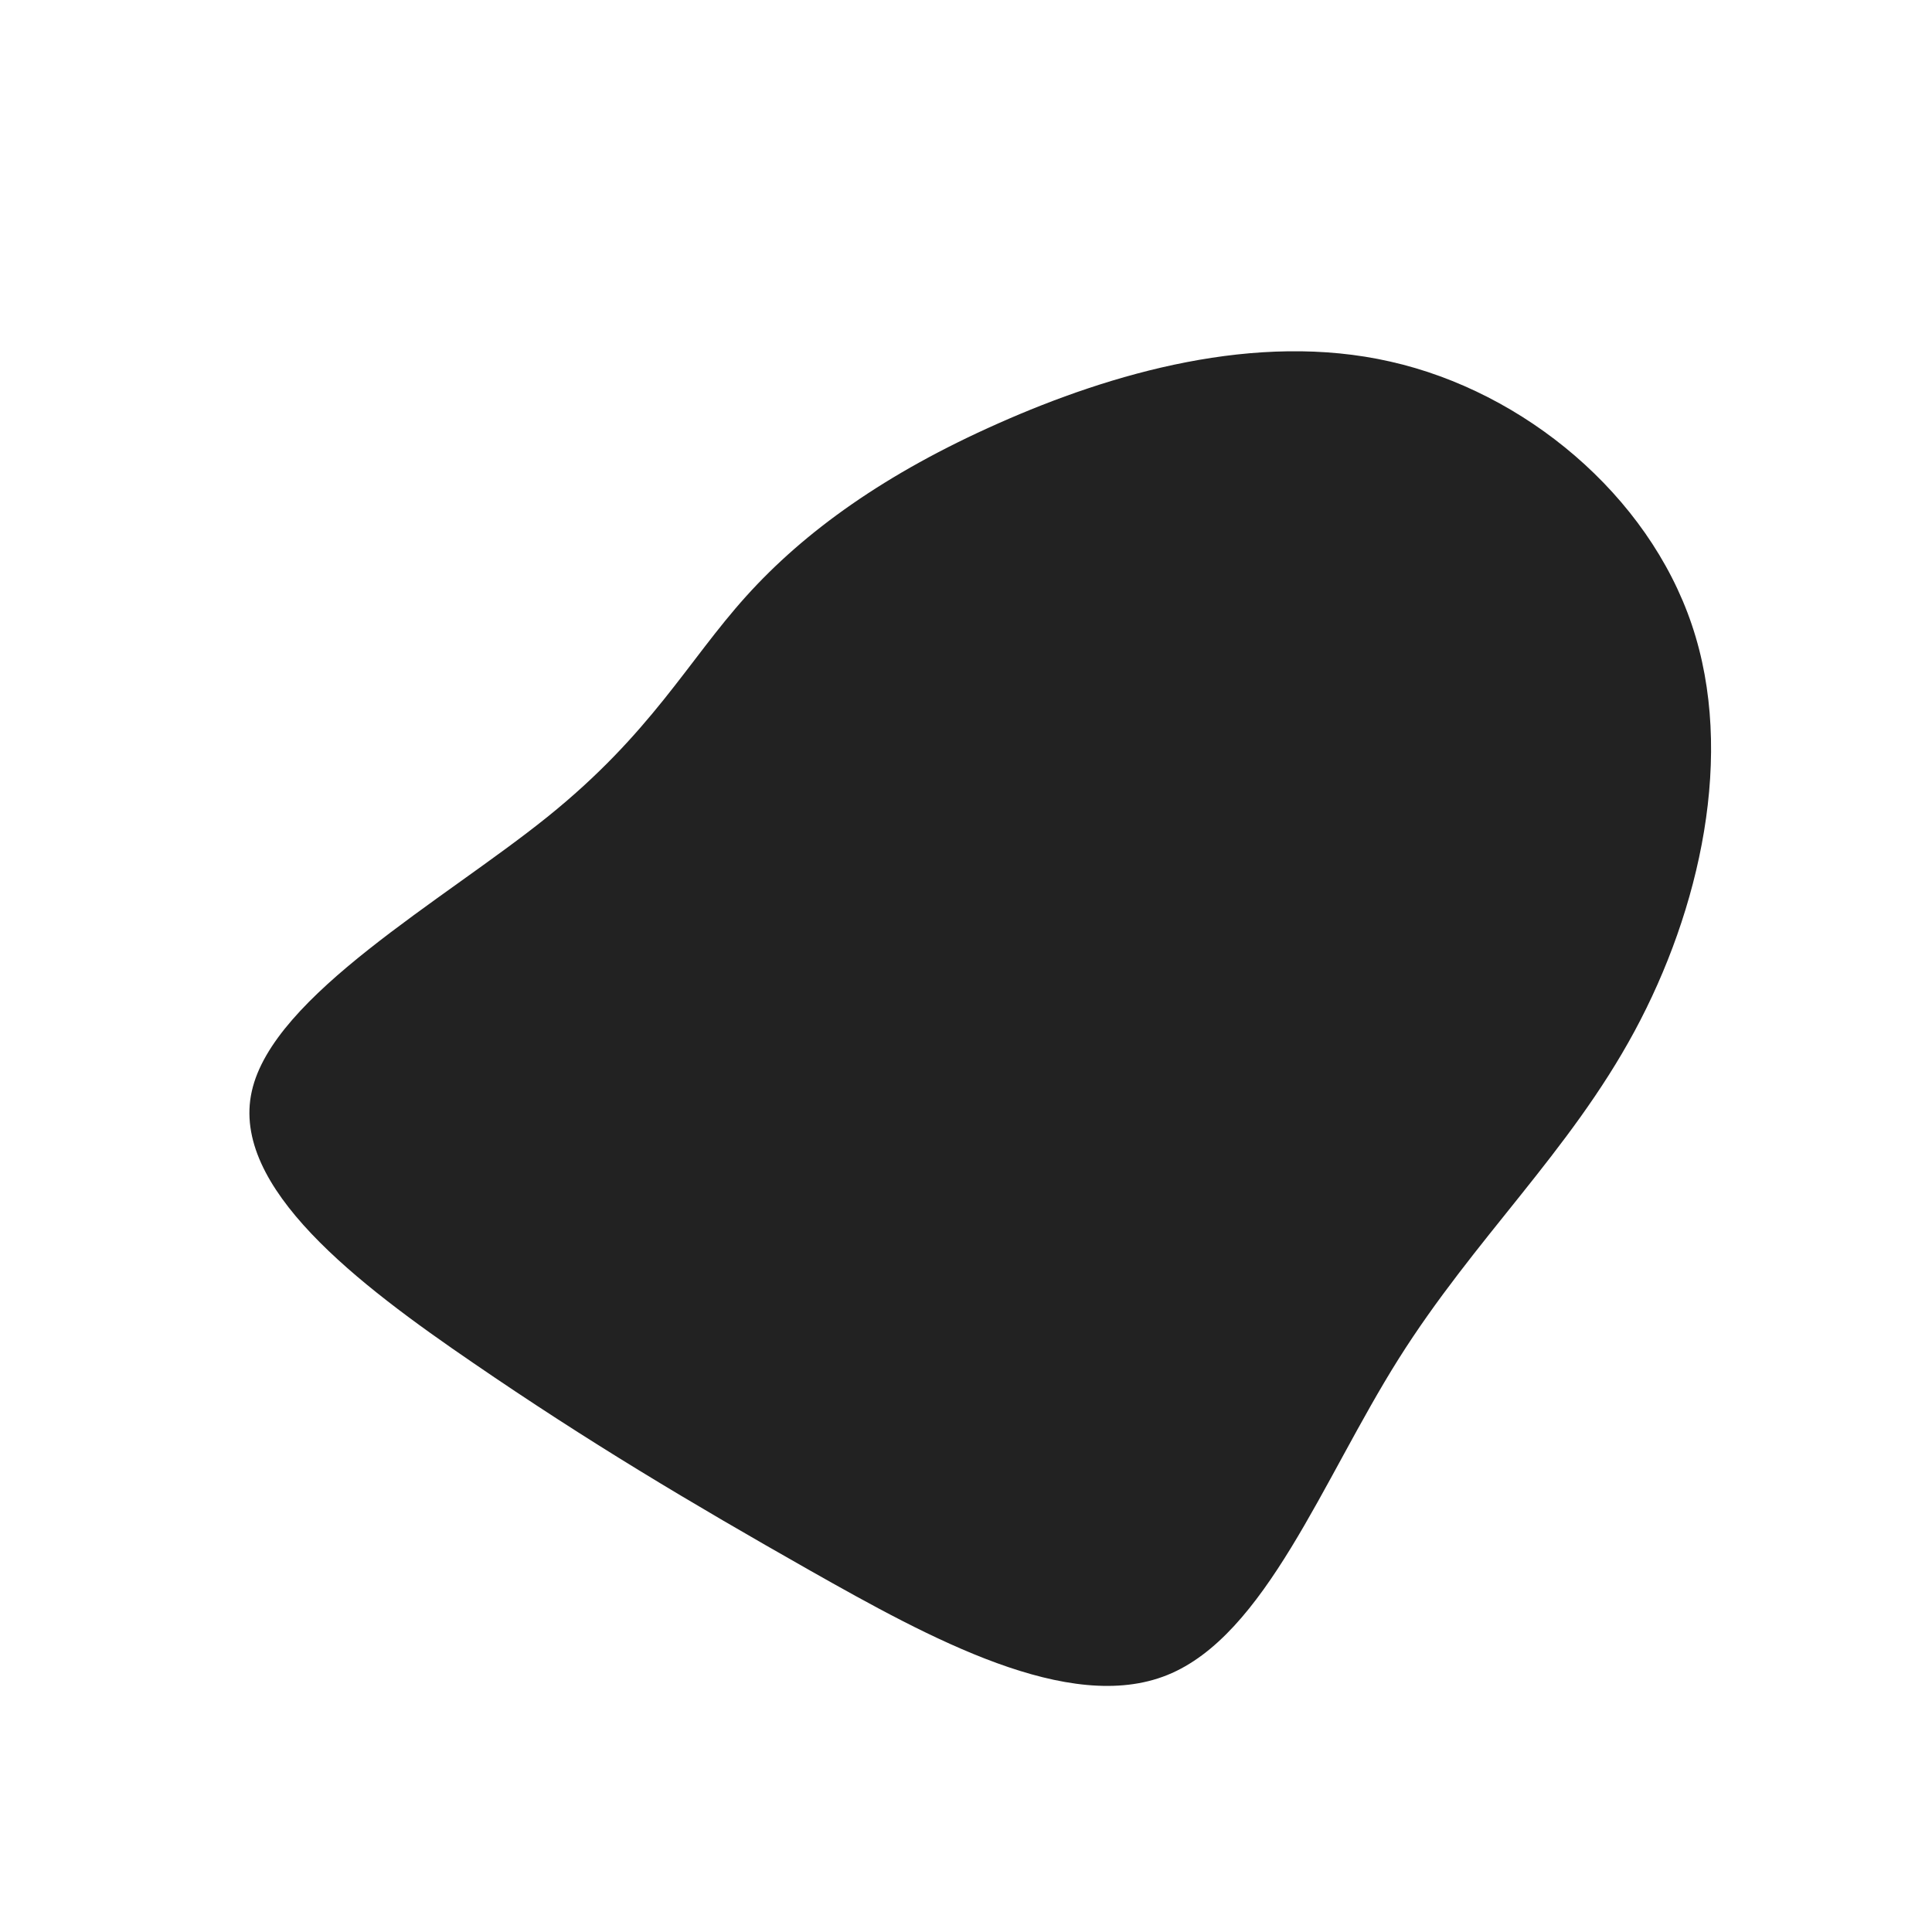
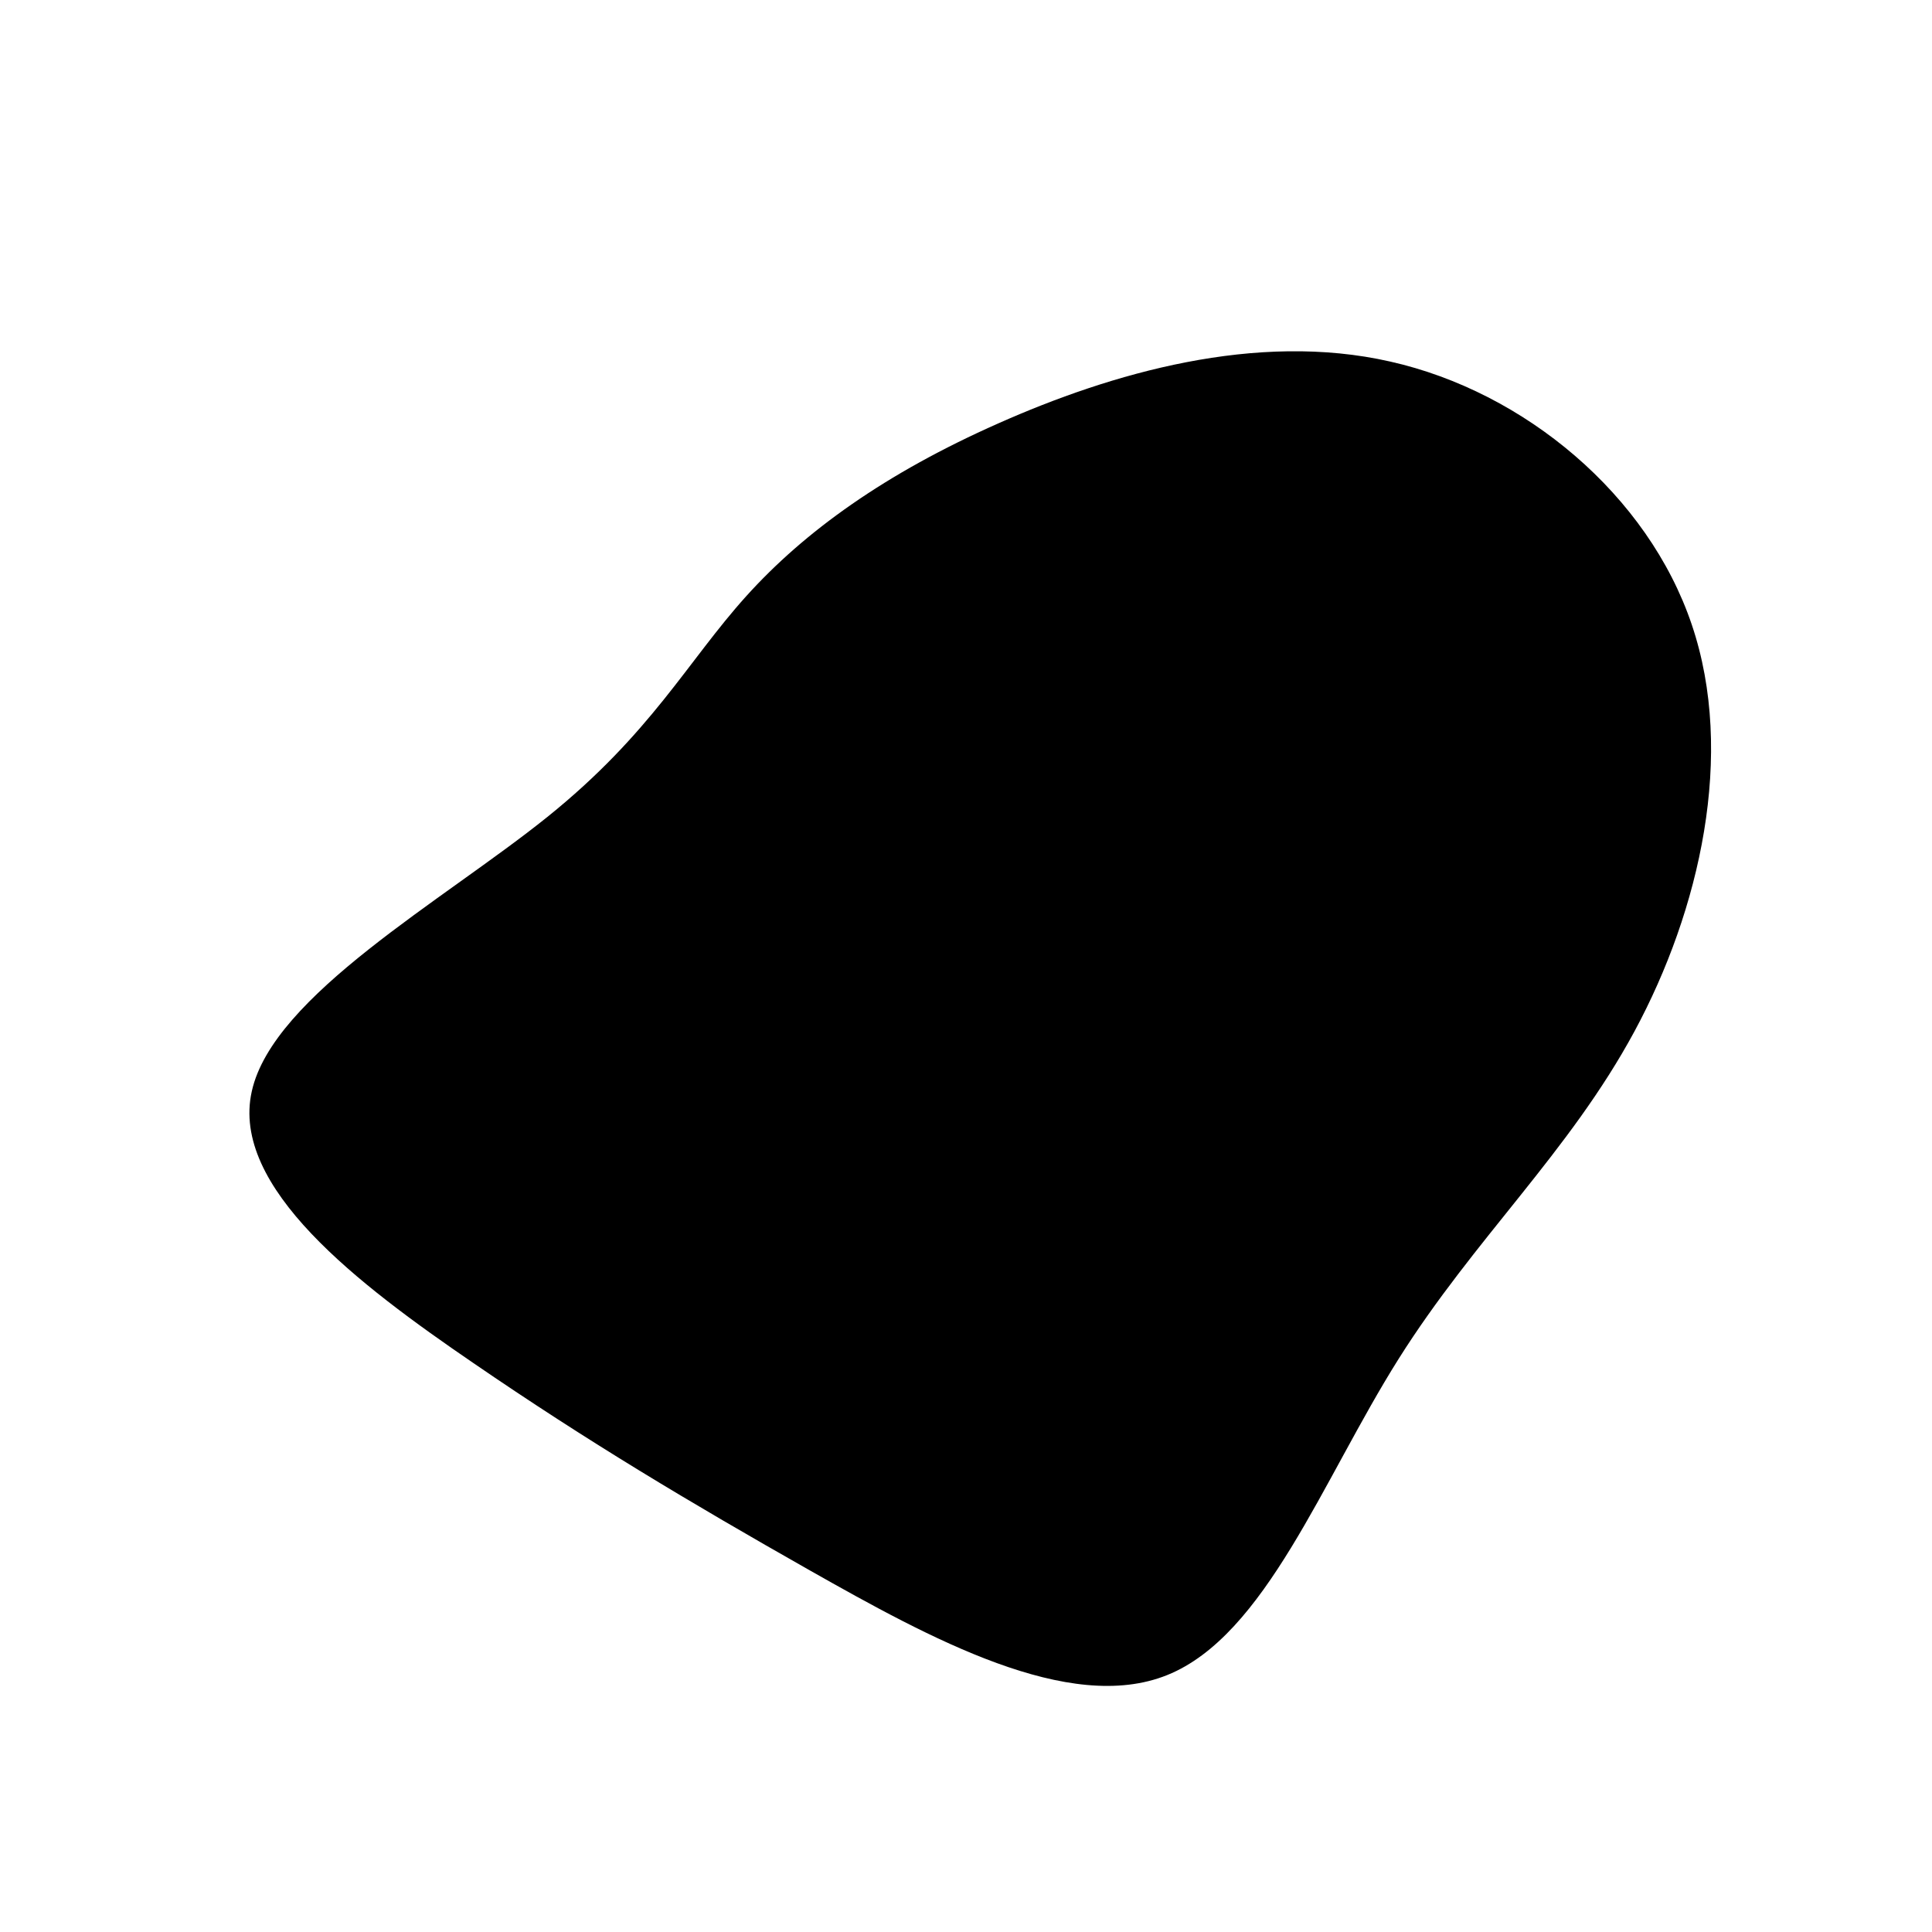
<svg xmlns="http://www.w3.org/2000/svg" width="600" height="600" viewBox="0 0 600 600">
  <g transform="translate(300,300)">
-     <path d="M131.8,-187.7C173.5,-178.3,211.8,-146.3,225.4,-106C239,-65.8,227.9,-17.3,207.6,20.3C187.3,57.9,157.9,84.6,134.3,122.1C110.7,159.6,93,207.9,62.5,220.2C32,232.5,-11.2,208.8,-48.5,187.7C-85.9,166.5,-117.4,147.7,-153,123.3C-188.7,98.9,-228.5,68.7,-221.8,38.9C-215.2,9.1,-162.2,-20.4,-130,-46.3C-97.8,-72.2,-86.5,-94.6,-68.3,-114.8C-50.1,-135,-25,-153,10,-168.5C45.1,-184.1,90.1,-197.2,131.8,-187.7Z" fill="#222222" />
+     <path d="M131.8,-187.7C173.5,-178.3,211.8,-146.3,225.4,-106C239,-65.8,227.9,-17.3,207.6,20.3C187.3,57.9,157.9,84.6,134.3,122.1C110.7,159.6,93,207.9,62.5,220.2C32,232.5,-11.2,208.8,-48.5,187.7C-85.9,166.5,-117.4,147.7,-153,123.3C-188.7,98.9,-228.5,68.7,-221.8,38.9C-215.2,9.1,-162.2,-20.4,-130,-46.3C-97.8,-72.2,-86.5,-94.6,-68.3,-114.8C-50.1,-135,-25,-153,10,-168.5C45.1,-184.1,90.1,-197.2,131.8,-187.7Z" fill="currentColor" />
  </g>
</svg>
